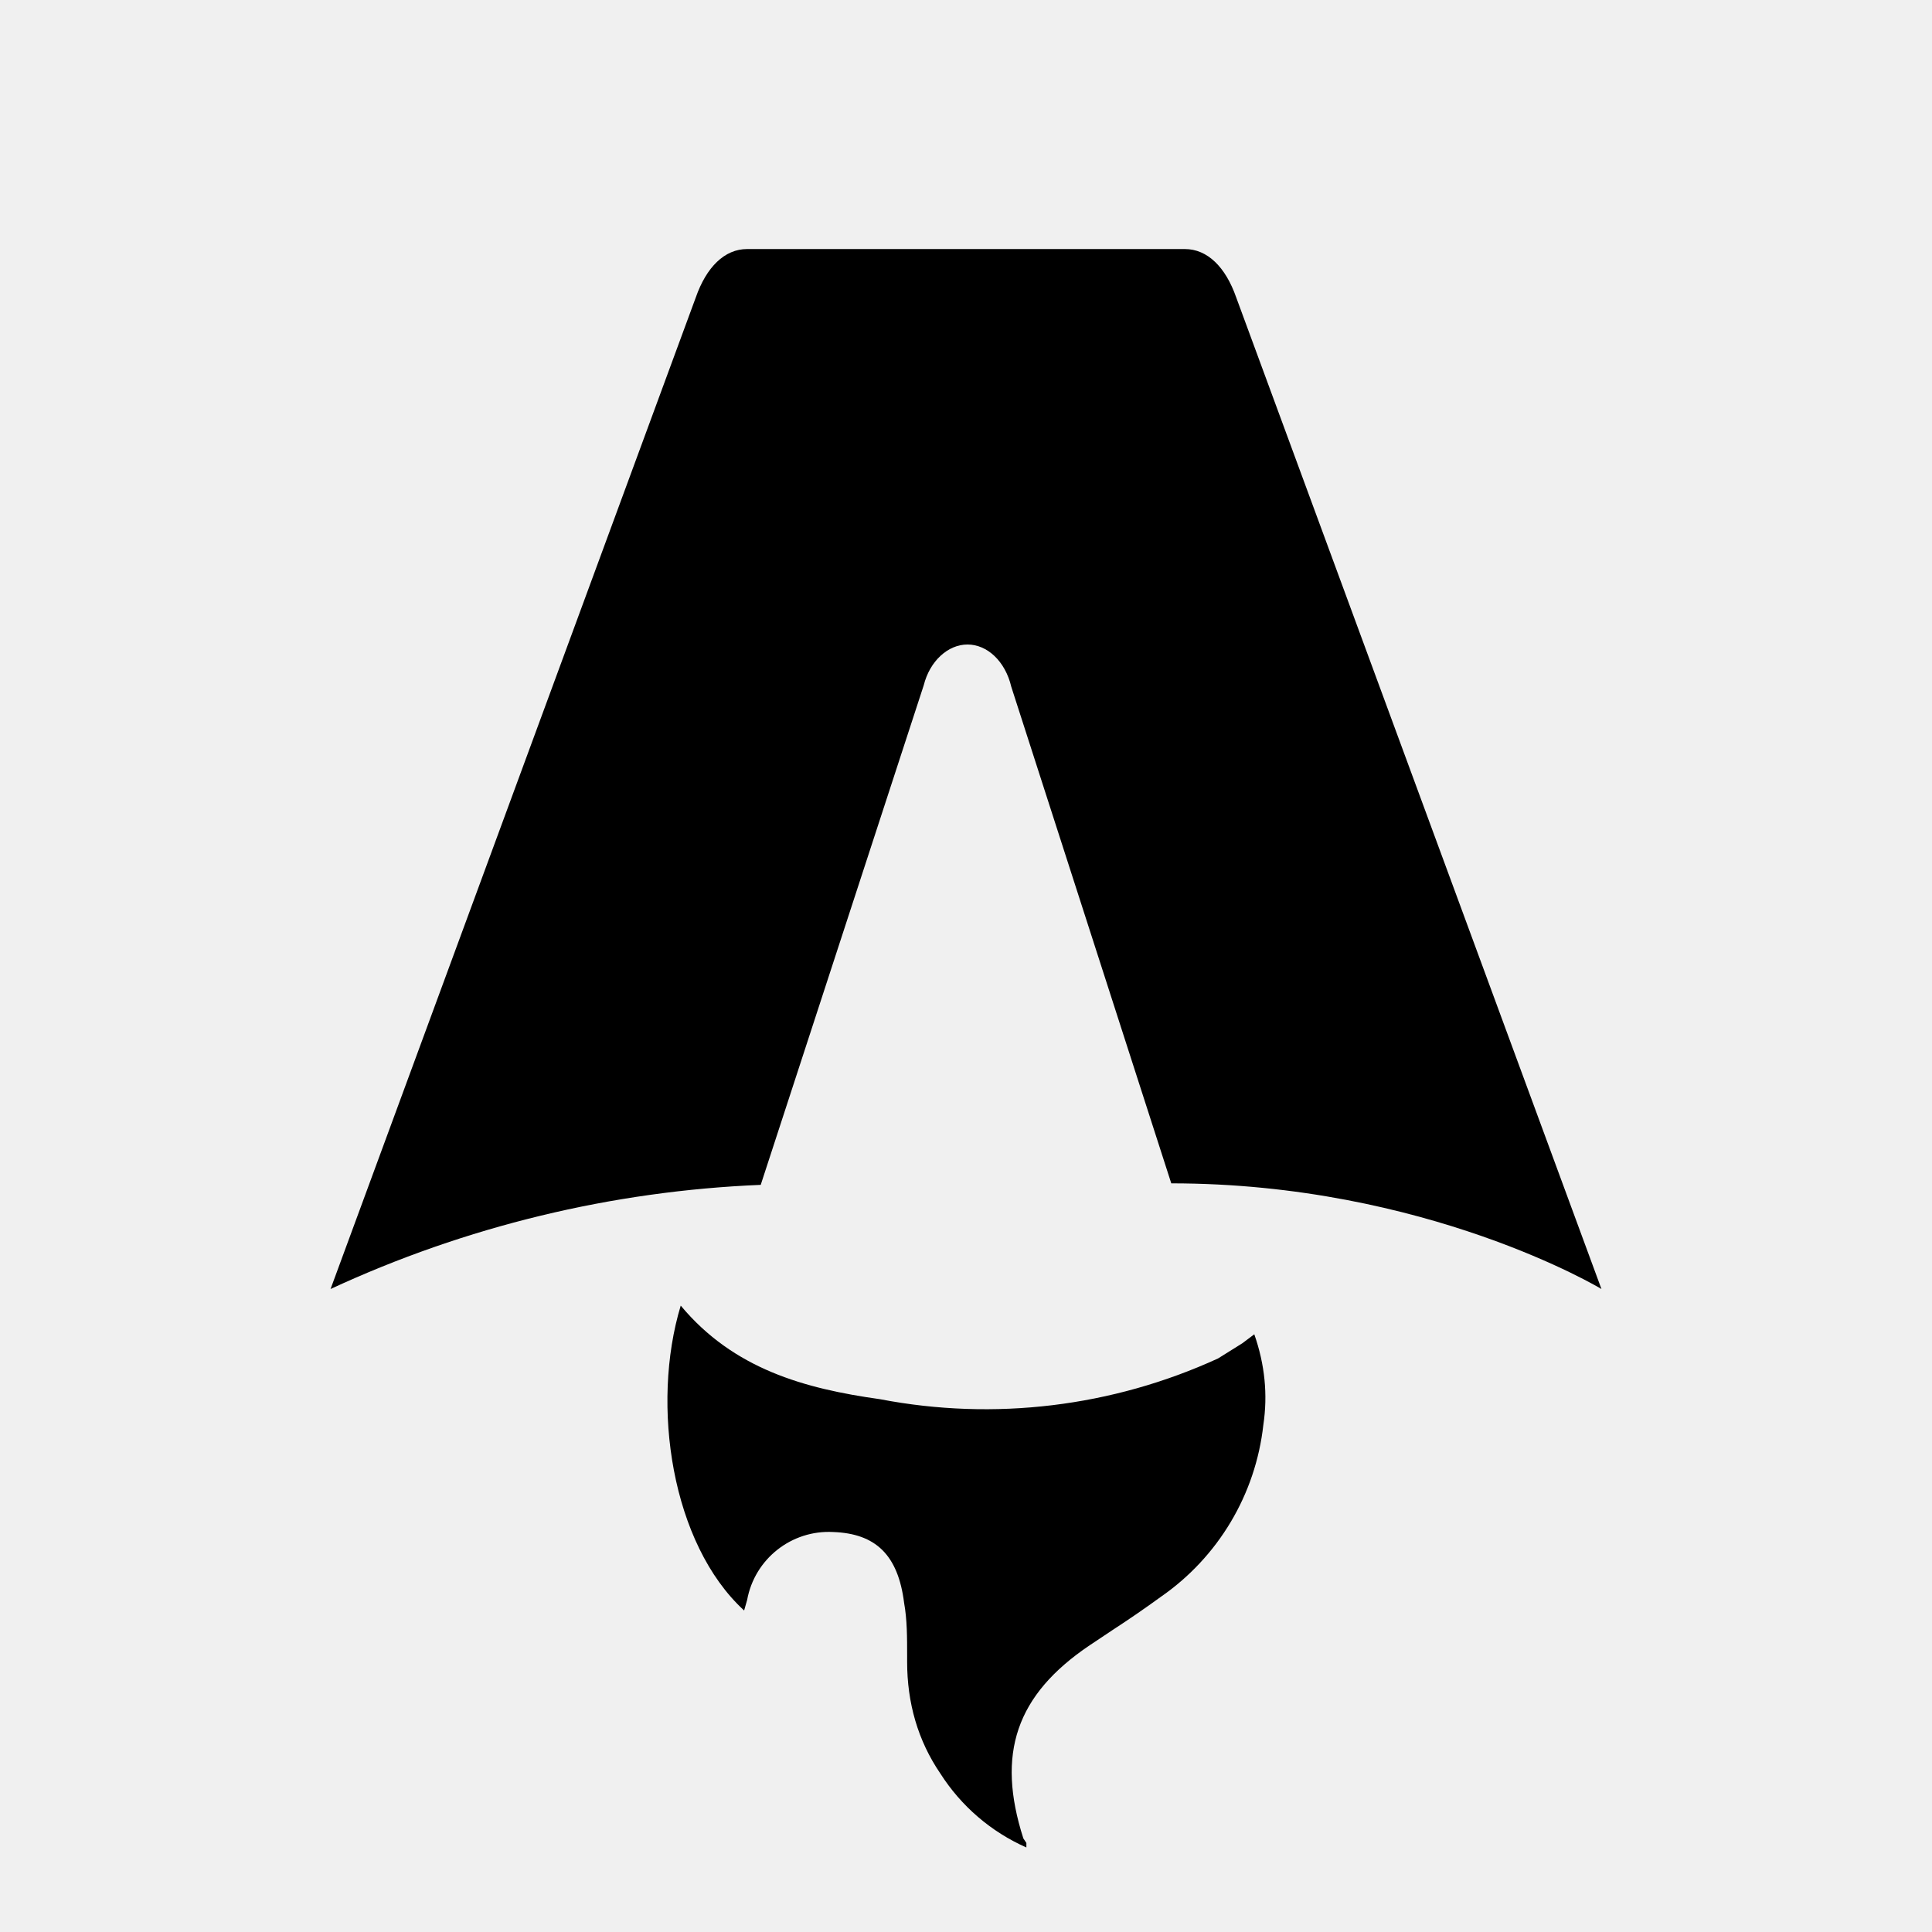
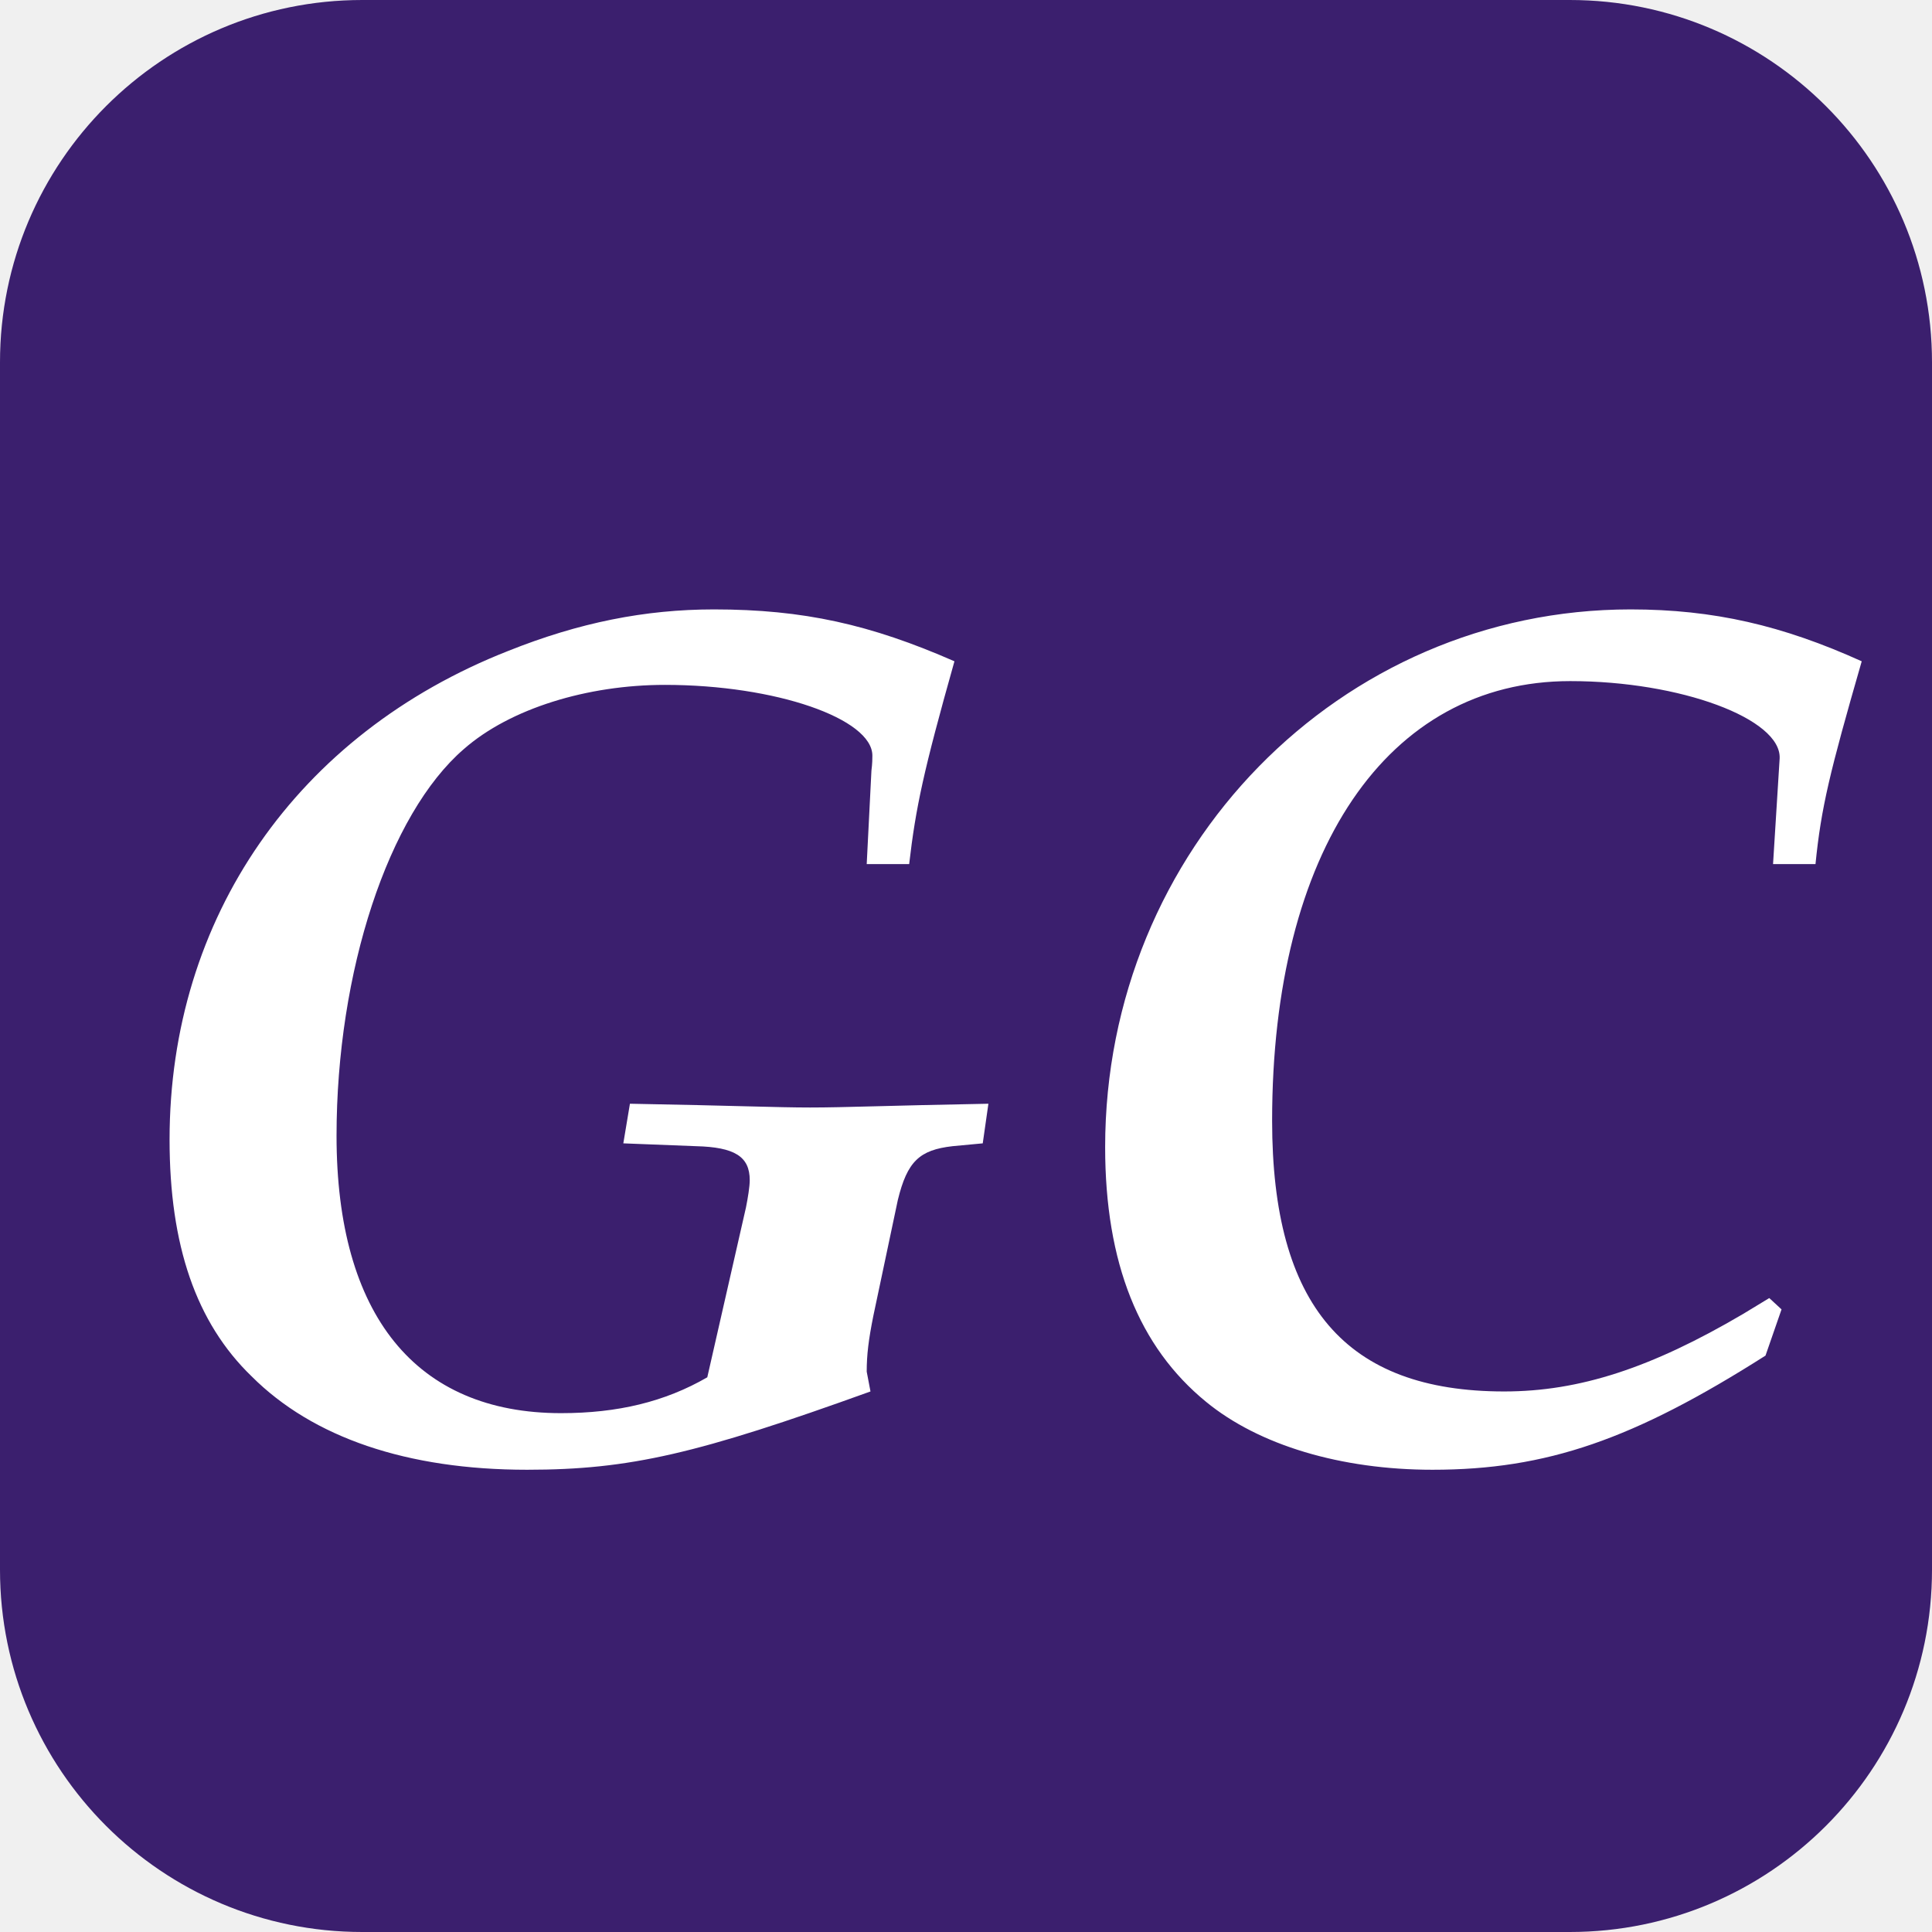
- <svg xmlns="http://www.w3.org/2000/svg" fill="none" viewBox="0 0 128 128">
-   <path d="M50.4 78.5a75.1 75.1 0 0 0-28.5 6.9l24.2-65.7c.7-2 1.9-3.2 3.4-3.2h29c1.5 0 2.7 1.2 3.4 3.2l24.2 65.7s-11.6-7-28.5-7L67 45.5c-.4-1.7-1.6-2.8-2.9-2.8-1.3 0-2.5 1.1-2.9 2.7L50.4 78.5Zm-1.1 28.2Zm-4.2-20.2c-2 6.6-.6 15.8 4.2 20.2a17.5 17.5 0 0 1 .2-.7 5.5 5.5 0 0 1 5.7-4.5c2.8.1 4.3 1.5 4.7 4.7.2 1.1.2 2.3.2 3.5v.4c0 2.7.7 5.2 2.2 7.4a13 13 0 0 0 5.7 4.9v-.3l-.2-.3c-1.8-5.6-.5-9.5 4.4-12.8l1.5-1a73 73 0 0 0 3.2-2.2 16 16 0 0 0 6.8-11.4c.3-2 .1-4-.6-6l-.8.6-1.6 1a37 37 0 0 1-22.4 2.7c-5-.7-9.7-2-13.2-6.2Z" />
-   <style>
-         path { fill: #000; }
-         @media (prefers-color-scheme: dark) {
-             path { fill: #FFF; }
-         }
-     </style>
+ <svg xmlns="http://www.w3.org/2000/svg" viewBox="0 0 32 32">
+   <rect width="32" height="32" rx="6" fill="#3b1f6e" />
+   <text x="16" y="24" font-family="Palatino, Palatino Linotype, Book Antiqua, serif" font-size="20" font-weight="bold" font-style="italic" fill="#ffffff" text-anchor="middle">GC</text>
</svg>
